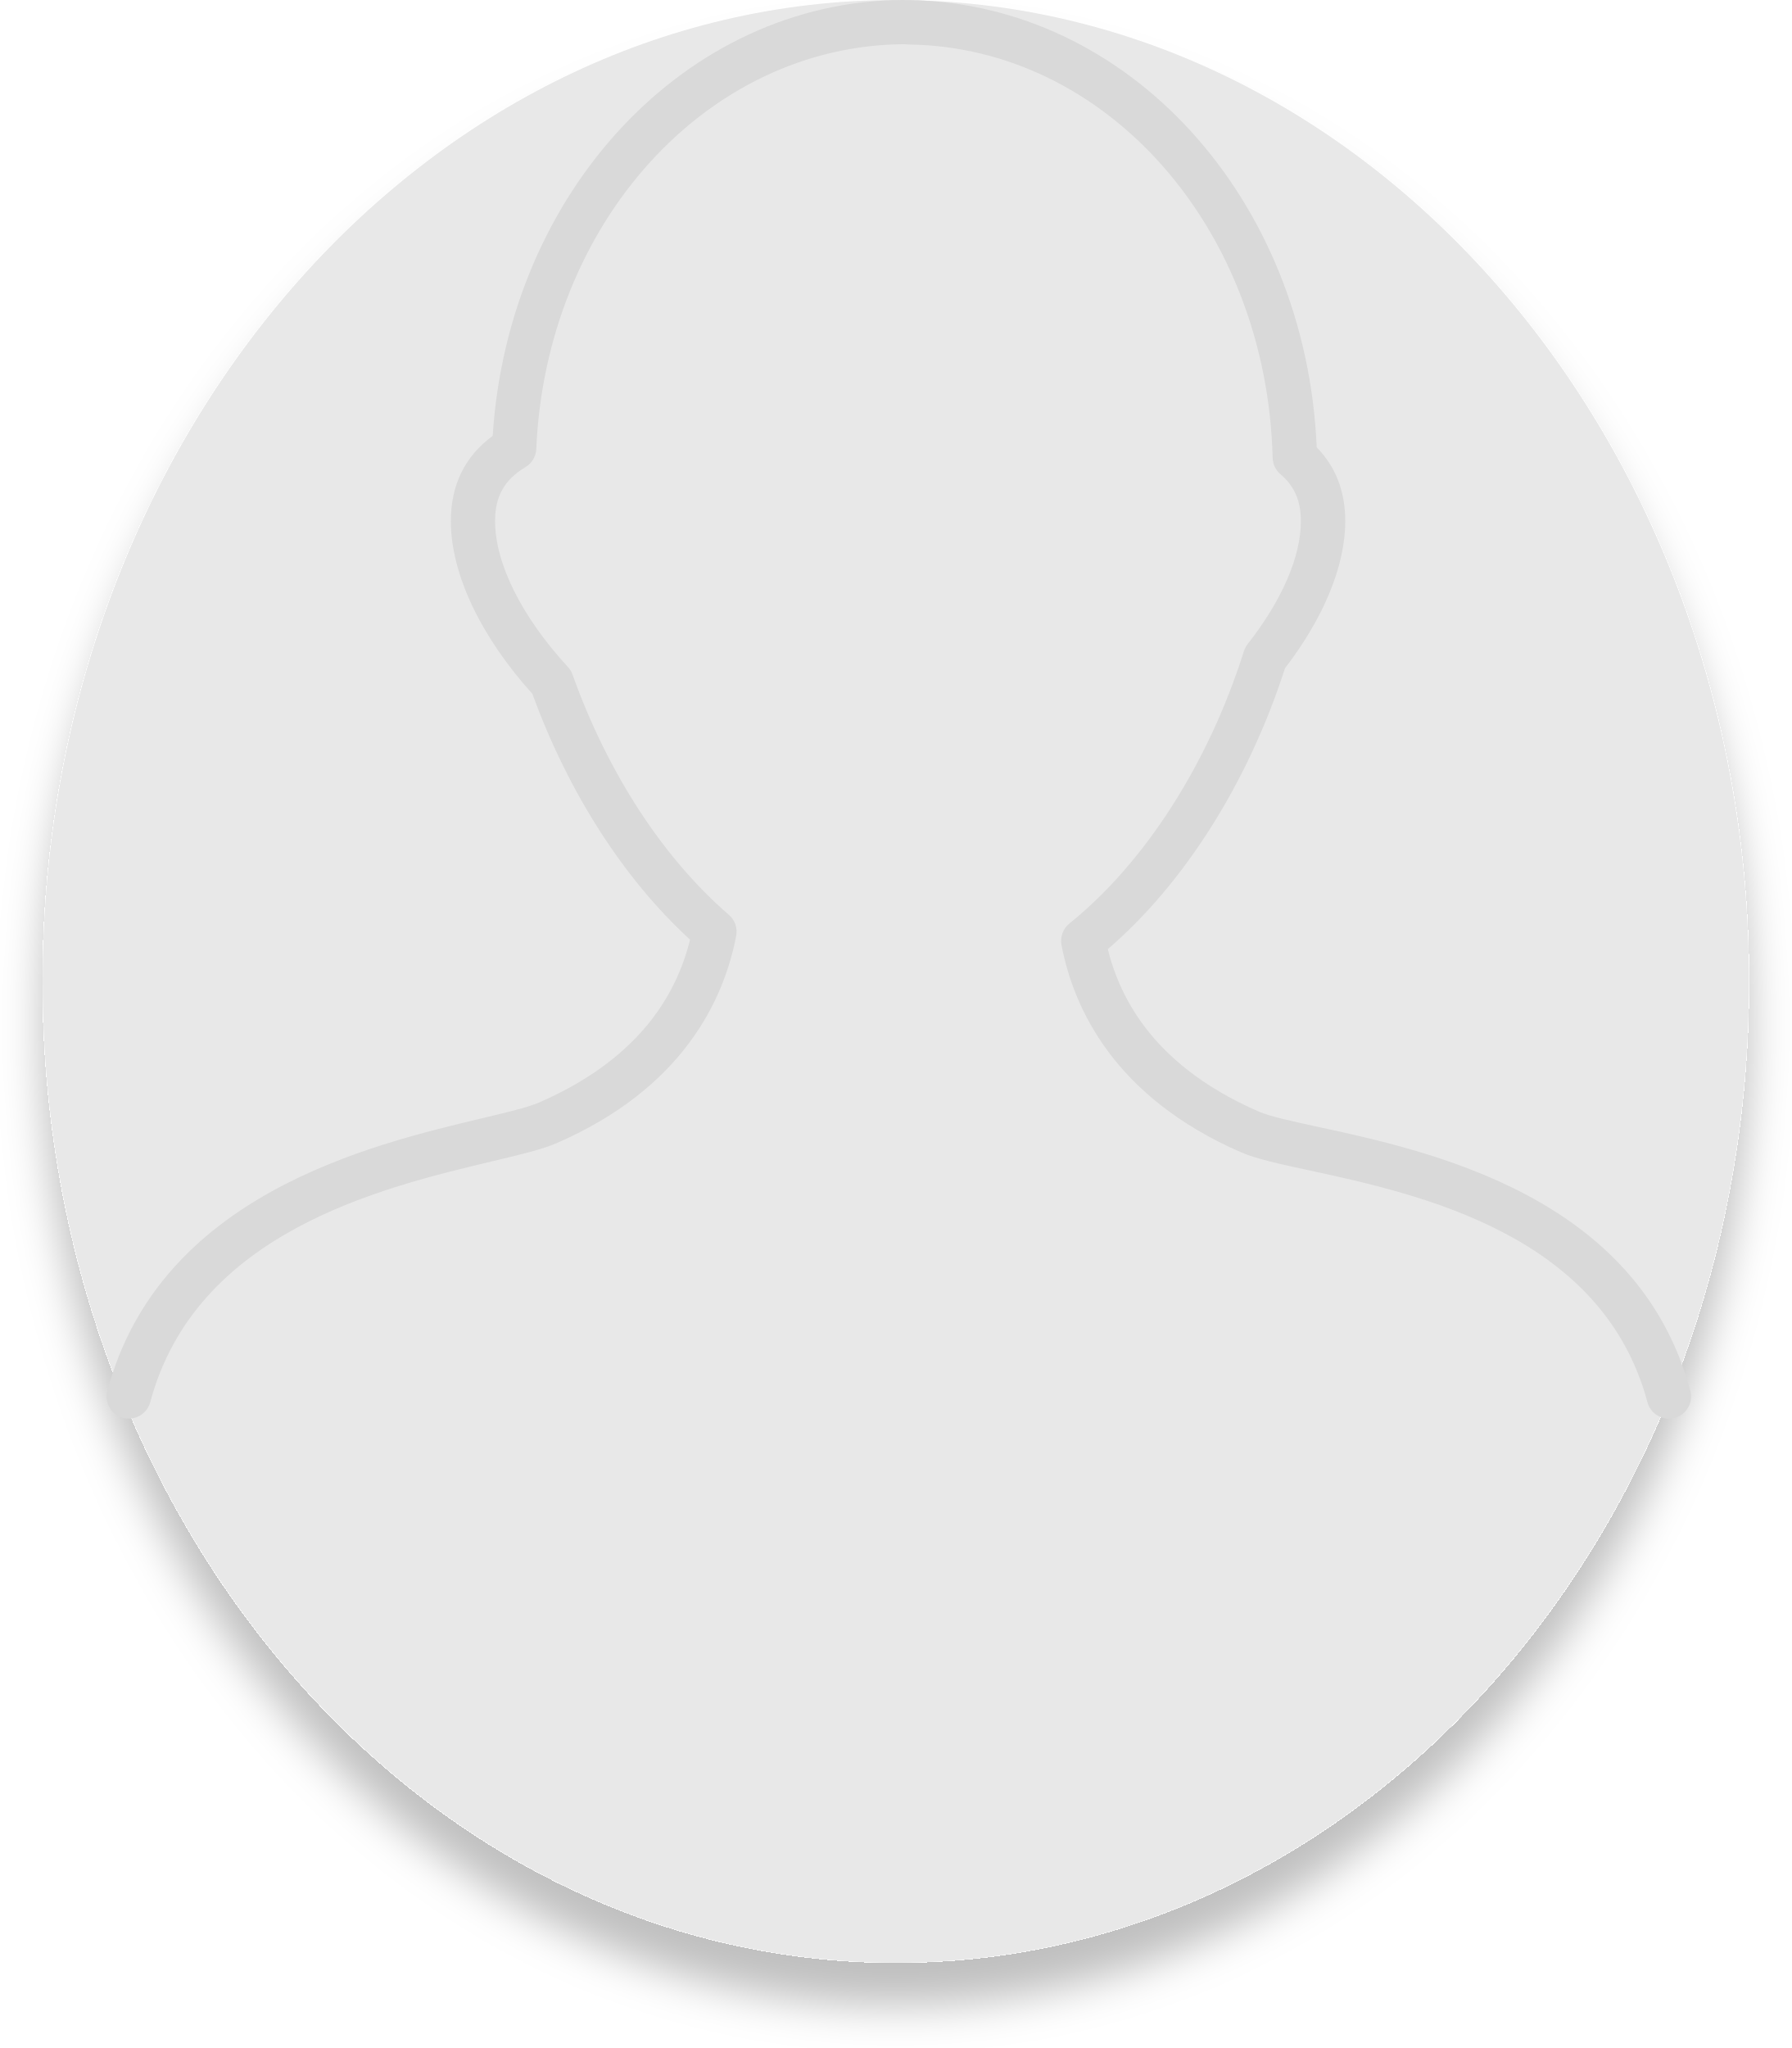
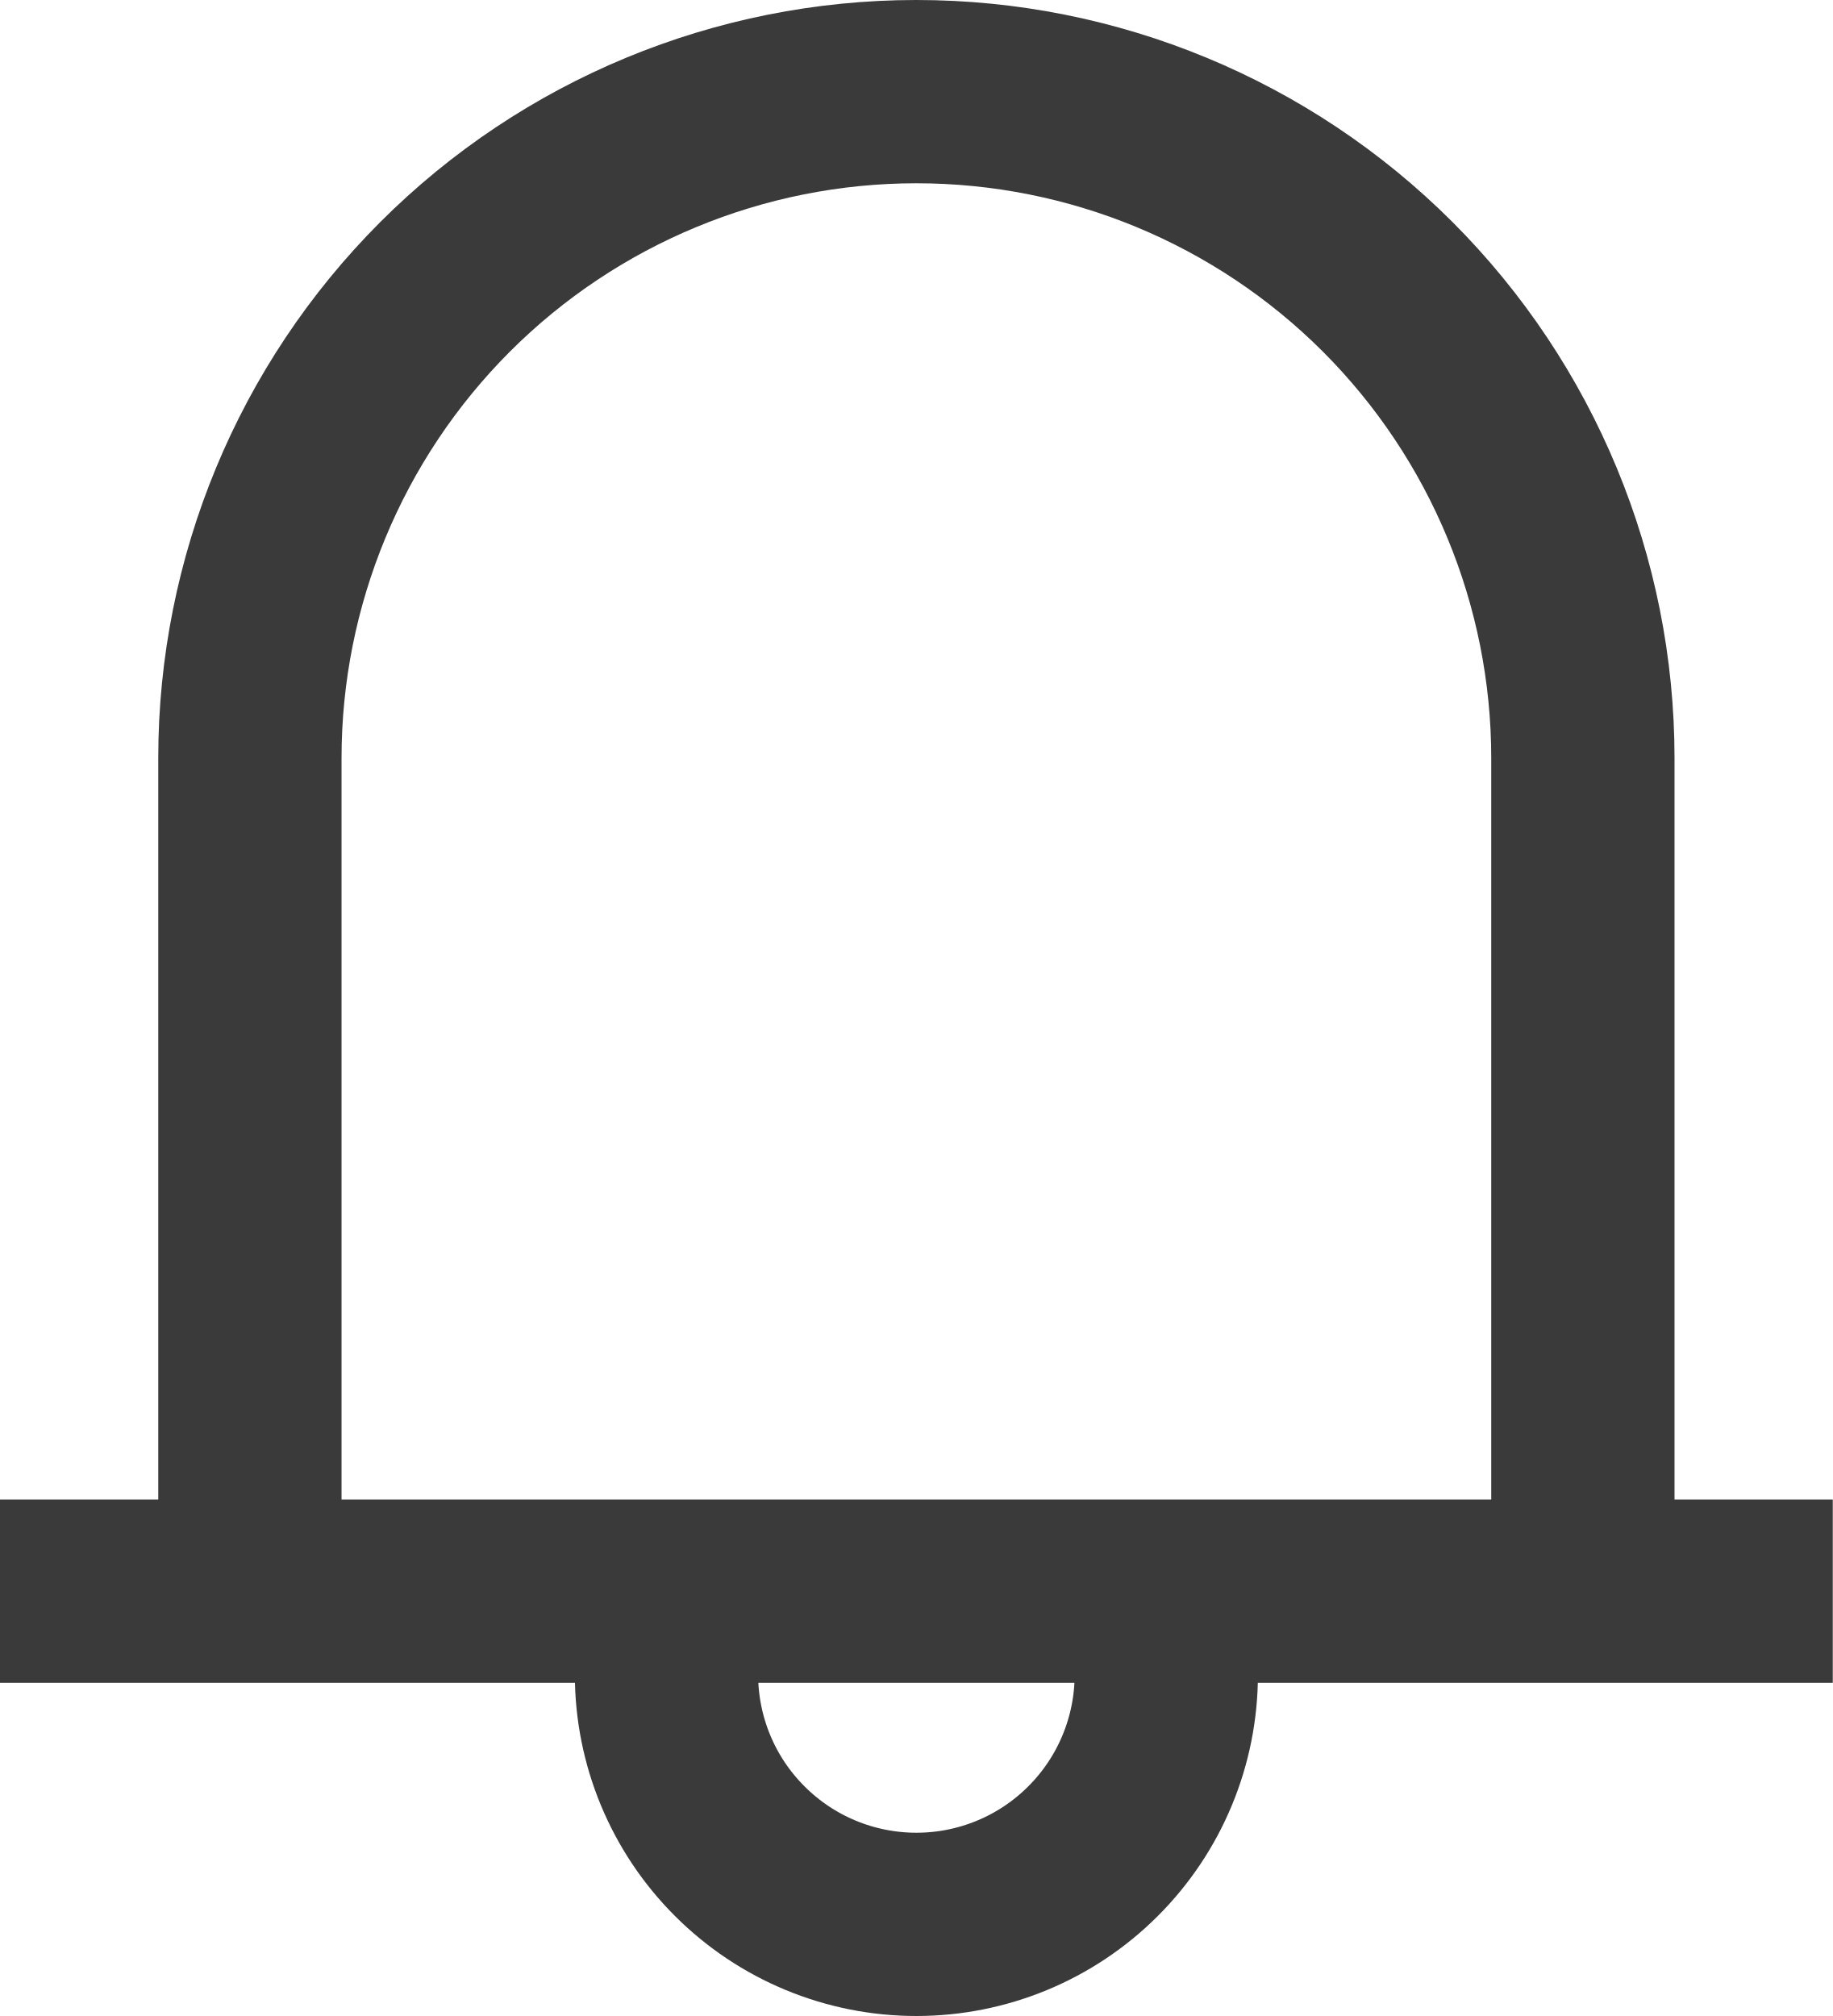
- <svg xmlns="http://www.w3.org/2000/svg" width="168" height="192" viewBox="0 0 168 192" fill="none">
-   <g filter="url(#filter0_d_0_1)">
-     <ellipse cx="84" cy="92" rx="80" ry="92" fill="#E8E8E8" />
-   </g>
-   <path d="M11.542 132.932C12.074 133.071 12.64 132.994 13.116 132.719C13.592 132.444 13.941 131.992 14.086 131.461C18.367 115.487 35.767 111.346 46.167 108.869C48.774 108.25 50.831 107.759 52.17 107.181C64.016 102.04 67.878 93.768 69.034 87.732C69.102 87.373 69.075 87.002 68.955 86.657C68.834 86.312 68.625 86.004 68.348 85.766C62.179 80.441 56.975 72.448 53.691 63.253C53.599 62.989 53.453 62.747 53.263 62.542C48.919 57.82 46.425 52.828 46.425 48.85C46.425 46.526 47.302 44.968 49.277 43.791C49.572 43.614 49.82 43.367 49.996 43.071C50.172 42.775 50.272 42.44 50.287 42.095C51.205 20.921 66.286 4.252 84.784 4.144L85.228 4.173C103.817 4.431 118.802 21.457 119.338 42.931C119.346 43.224 119.416 43.513 119.543 43.777C119.671 44.042 119.853 44.276 120.078 44.465C121.379 45.566 121.986 46.963 121.986 48.858C121.986 52.188 120.211 56.282 116.994 60.381C116.841 60.578 116.723 60.8 116.645 61.038C113.32 71.579 107.35 80.886 100.276 86.581C99.983 86.817 99.759 87.129 99.629 87.483C99.499 87.836 99.466 88.218 99.536 88.588C100.691 94.62 104.553 102.888 116.4 108.038C117.8 108.645 119.974 109.118 122.73 109.713C133.027 111.941 150.256 115.678 154.484 131.461C154.555 131.725 154.677 131.972 154.843 132.188C155.01 132.405 155.217 132.586 155.454 132.722C155.69 132.859 155.952 132.947 156.222 132.982C156.493 133.018 156.768 132.999 157.032 132.928C157.295 132.857 157.542 132.735 157.759 132.569C157.975 132.402 158.157 132.195 158.293 131.958C158.429 131.722 158.518 131.46 158.553 131.19C158.588 130.919 158.57 130.644 158.499 130.38C153.615 112.145 134.095 107.917 123.612 105.648C121.18 105.12 119.081 104.667 118.058 104.218C110.327 100.859 105.563 95.742 103.88 88.983C111.058 82.819 117.065 73.308 120.498 62.642C124.144 57.903 126.147 53.023 126.147 48.854C126.147 46.073 125.249 43.754 123.47 41.941C122.481 18.647 105.858 0.303 85.228 0.008L84.609 0C64.353 0.108 47.66 17.97 46.201 40.861C43.599 42.773 42.277 45.454 42.277 48.858C42.277 53.776 45.058 59.657 49.925 65.053C53.288 74.293 58.501 82.412 64.707 88.094C63.031 94.877 58.264 100.011 50.515 103.374C49.514 103.81 47.518 104.288 45.207 104.837C34.645 107.348 14.992 112.024 10.07 130.389C9.928 130.921 10.003 131.488 10.279 131.965C10.555 132.442 11.009 132.79 11.542 132.932Z" fill="#D9D9D9" />
-   <defs>
-     <filter id="filter0_d_0_1" x="0" y="0" width="168" height="192" filterUnits="userSpaceOnUse" color-interpolation-filters="sRGB">
-       <feFlood flood-opacity="0" result="BackgroundImageFix" />
-       <feColorMatrix in="SourceAlpha" type="matrix" values="0 0 0 0 0 0 0 0 0 0 0 0 0 0 0 0 0 0 127 0" result="hardAlpha" />
-       <feOffset dy="4" />
-       <feGaussianBlur stdDeviation="2" />
-       <feComposite in2="hardAlpha" operator="out" />
-       <feColorMatrix type="matrix" values="0 0 0 0 0 0 0 0 0 0 0 0 0 0 0 0 0 0 0.25 0" />
-       <feBlend mode="normal" in2="BackgroundImageFix" result="effect1_dropShadow_0_1" />
-       <feBlend mode="normal" in="SourceGraphic" in2="effect1_dropShadow_0_1" result="shape" />
-     </filter>
-   </defs>
+ <svg xmlns="http://www.w3.org/2000/svg" width="20" height="22" viewBox="0 0 20 22" fill="none">
+   <path d="M2.727 17.364V8.273C2.727 6.344 3.494 4.494 4.857 3.13C6.221 1.766 8.071 1 10 1C11.929 1 13.779 1.766 15.143 3.13C16.506 4.494 17.273 6.344 17.273 8.273V17.364M0 17.364H20M12.727 17.364V18.273C12.727 18.996 12.44 19.69 11.928 20.201C11.417 20.713 10.723 21 10 21C9.277 21 8.583 20.713 8.072 20.201C7.56 19.69 7.273 18.996 7.273 18.273V17.364" stroke="#3A3A3A" stroke-width="2" />
</svg>
